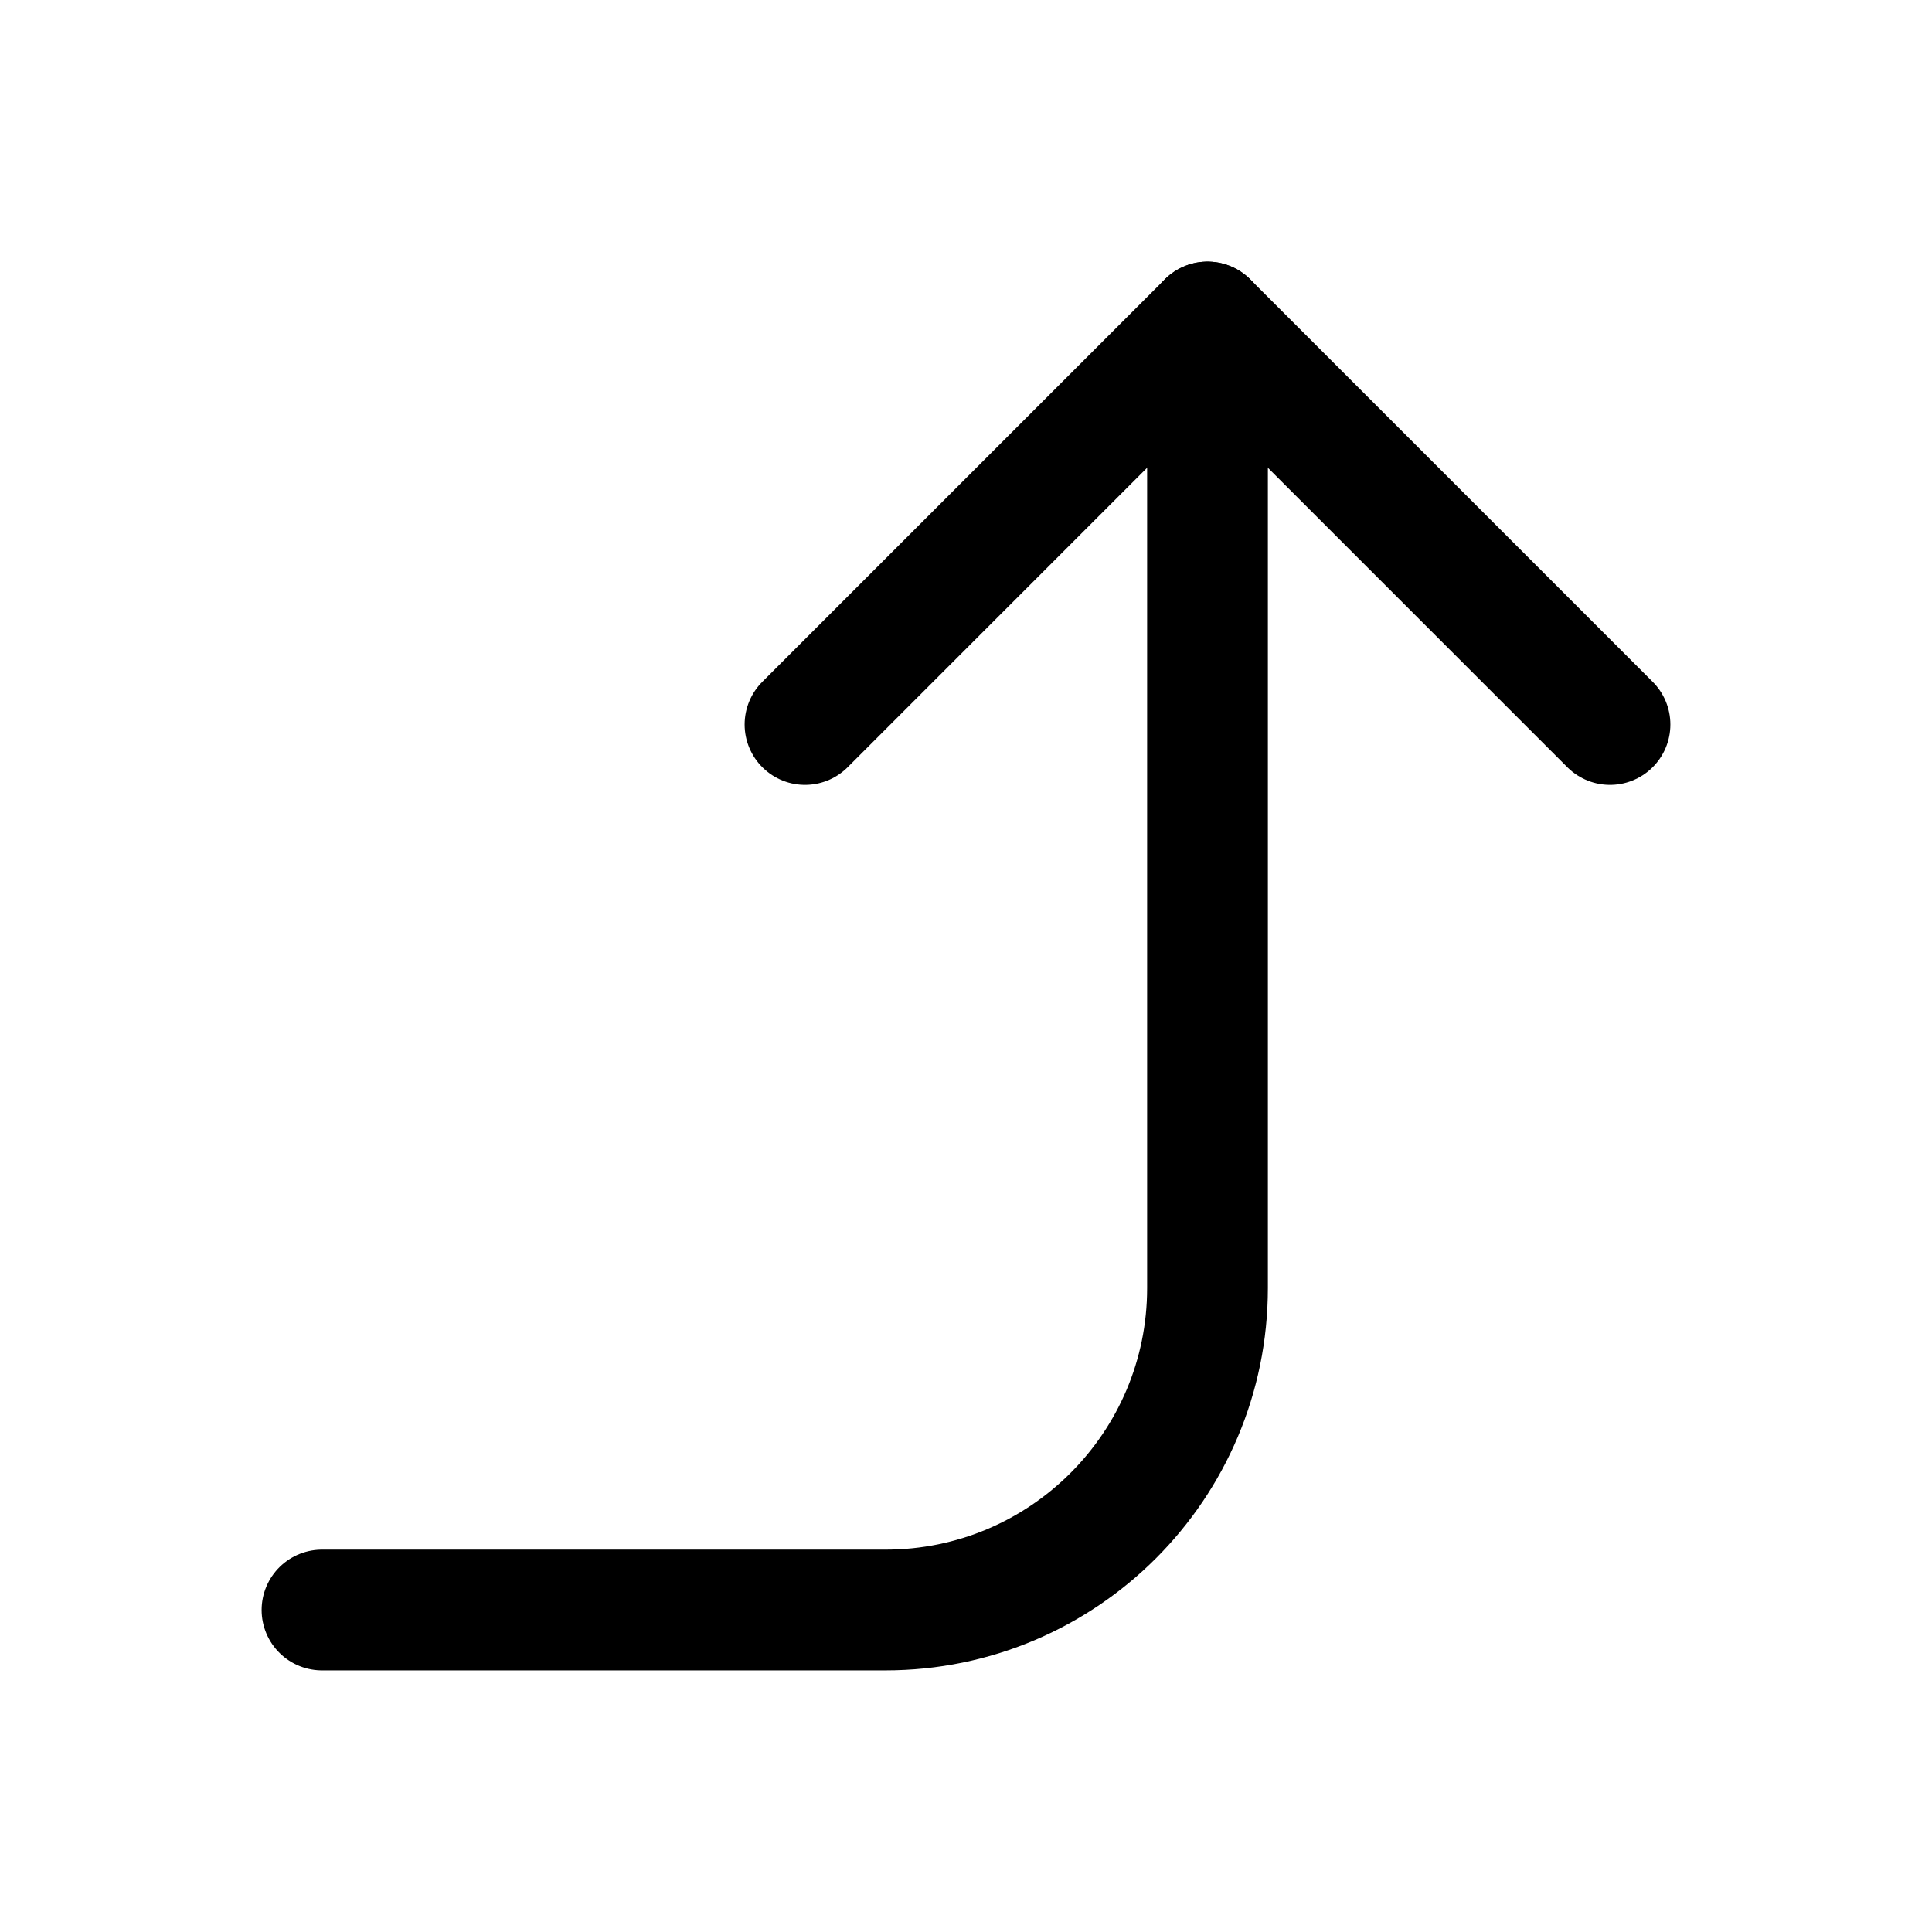
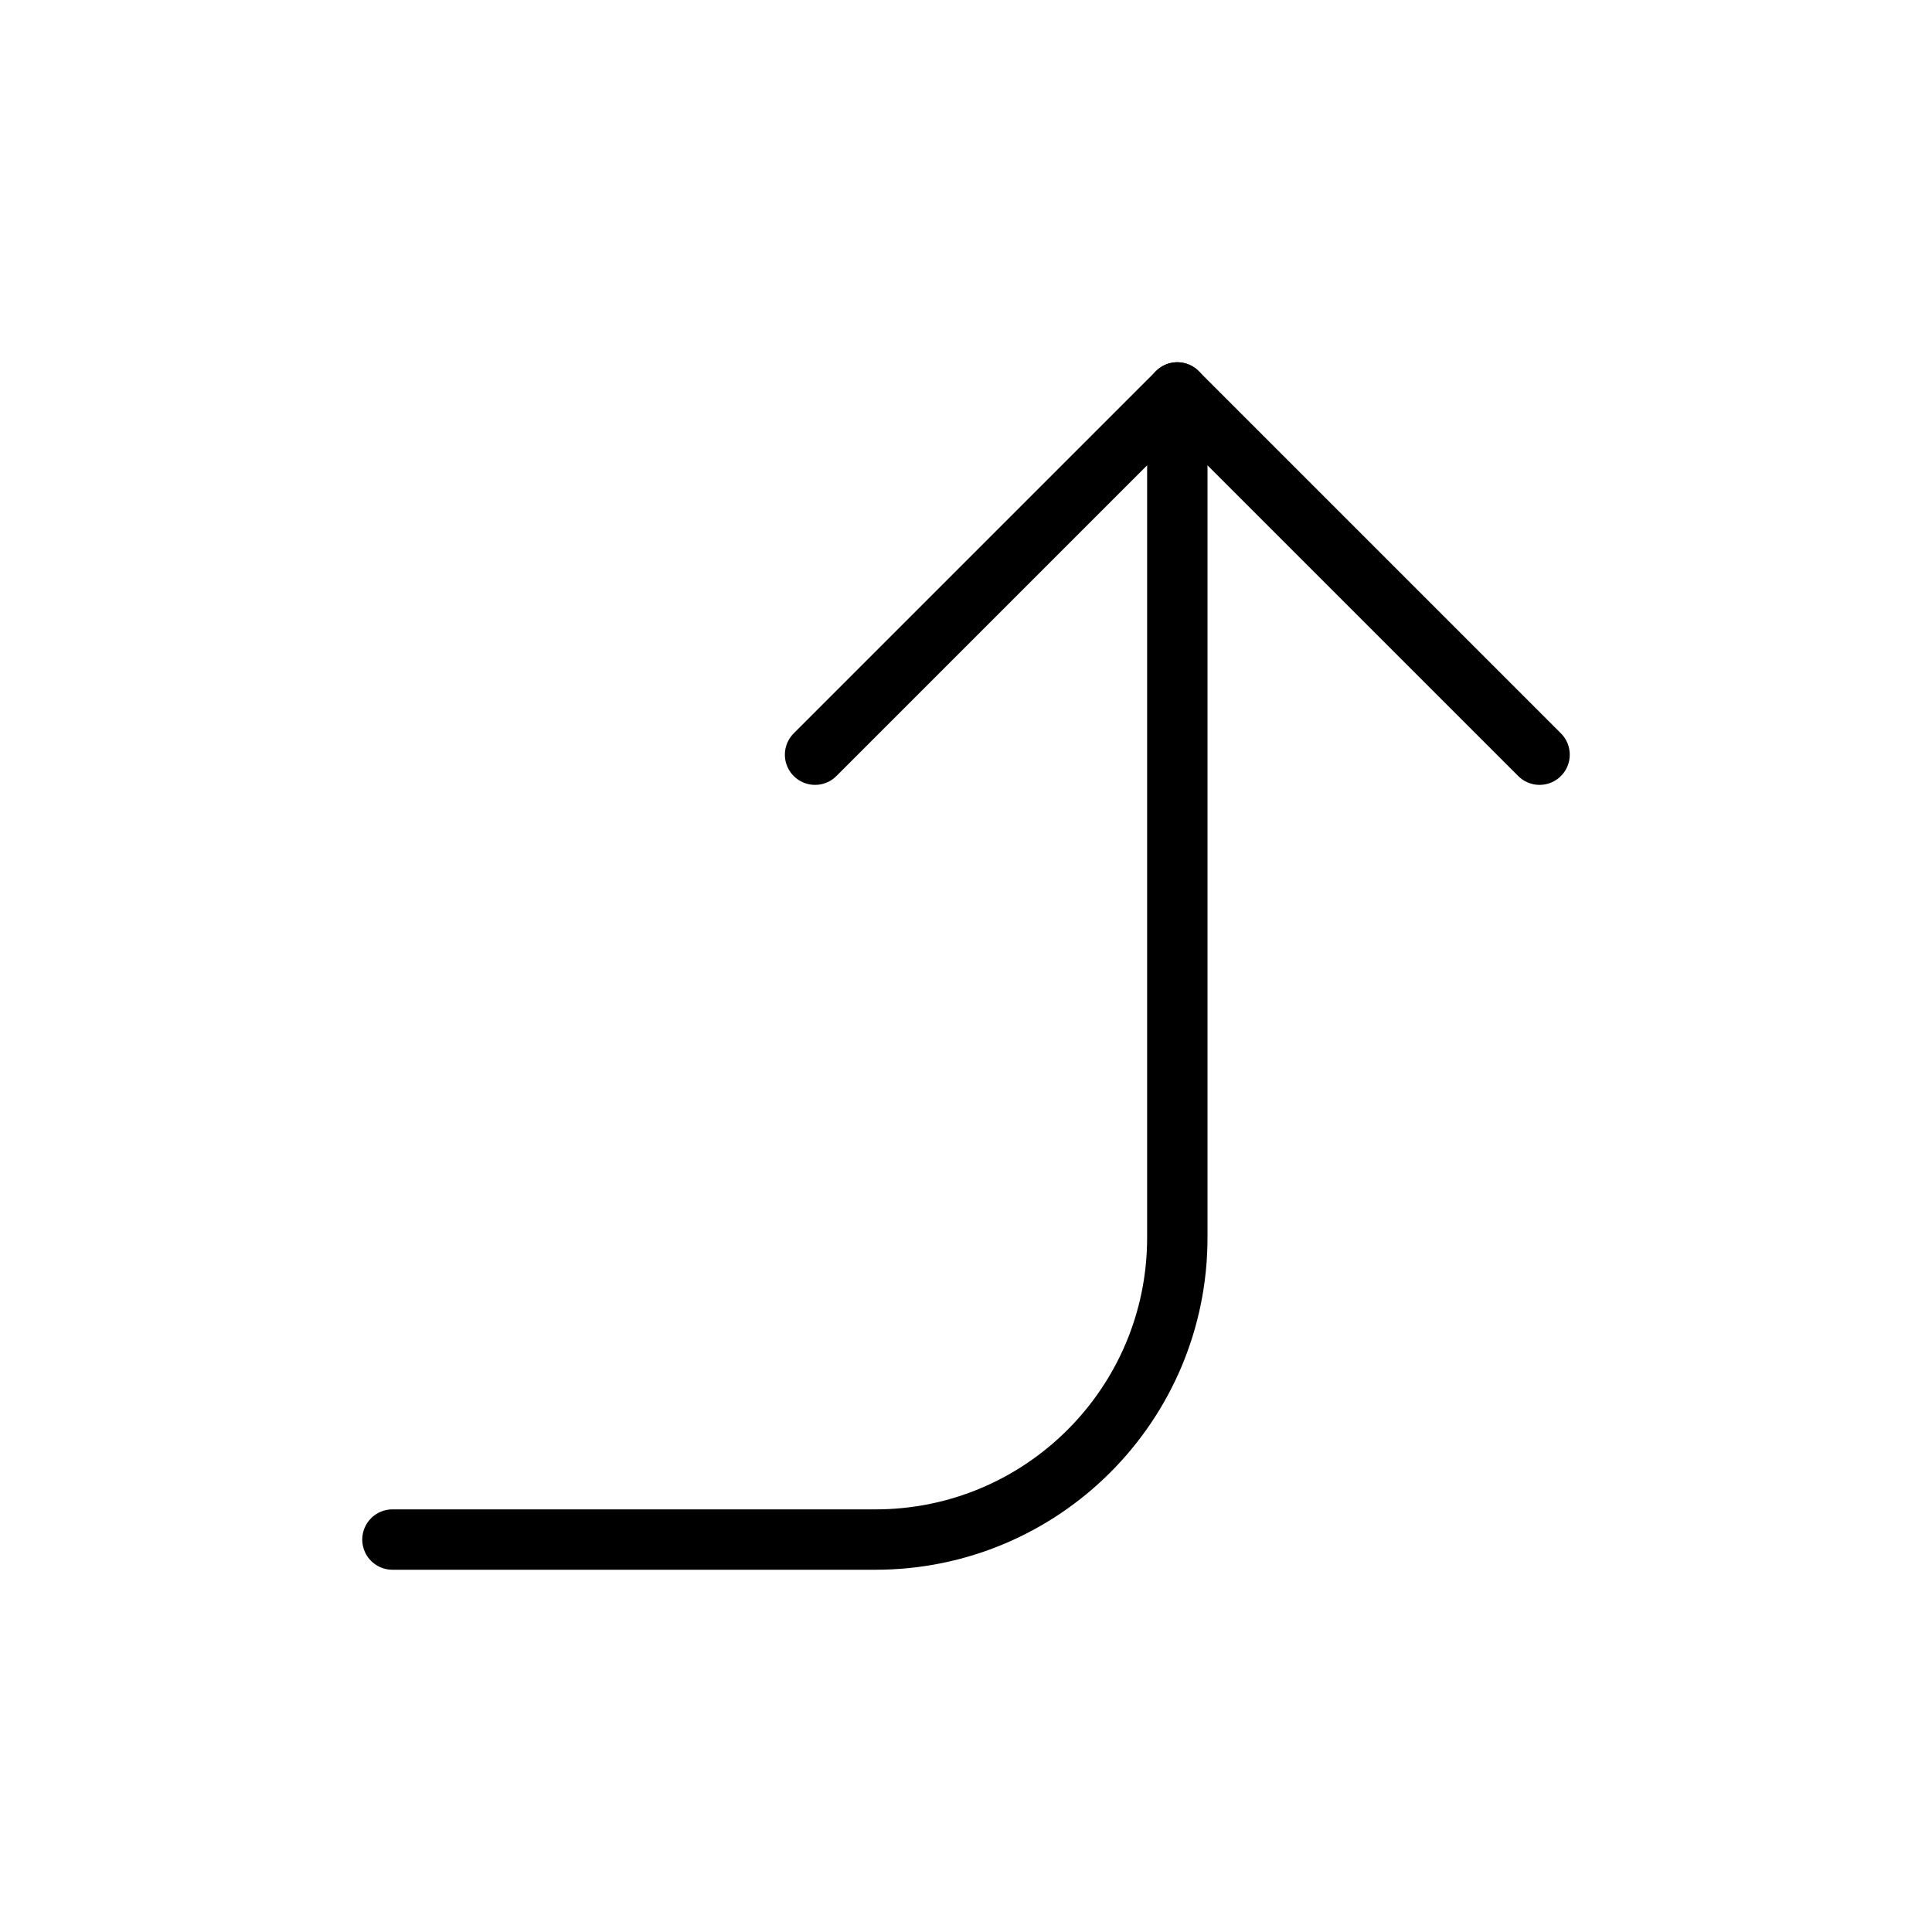
- <svg xmlns="http://www.w3.org/2000/svg" width="24px" height="24px" viewBox="0 0 24 24" version="1.1">
-   <defs />
-   <g id="Page-1" stroke="none" stroke-width="1" fill="none" fill-rule="evenodd" stroke-linecap="round" stroke-linejoin="round">
-     <g id="direction-ccw-n" stroke="#000000" stroke-width="1.5">
-       <polyline id="Shape" points="10 9 15 4 20 9" />
-       <path d="M4,20 L11,20 C13.209,20 15,18.209 15,16 L15,4" id="Shape" />
-     </g>
-   </g>
+ <svg xmlns="http://www.w3.org/2000/svg" width="64" height="64" viewBox="0 0 64 64">
+   <path d="M13,51H29A10,10,0,0,0,39,41V13" fill="none" stroke="#000" stroke-linecap="round" stroke-linejoin="round" stroke-width="2" />
+   <polyline points="51 25 39 13 27 25" fill="none" stroke="#000" stroke-linecap="round" stroke-linejoin="round" stroke-width="2" />
</svg>
